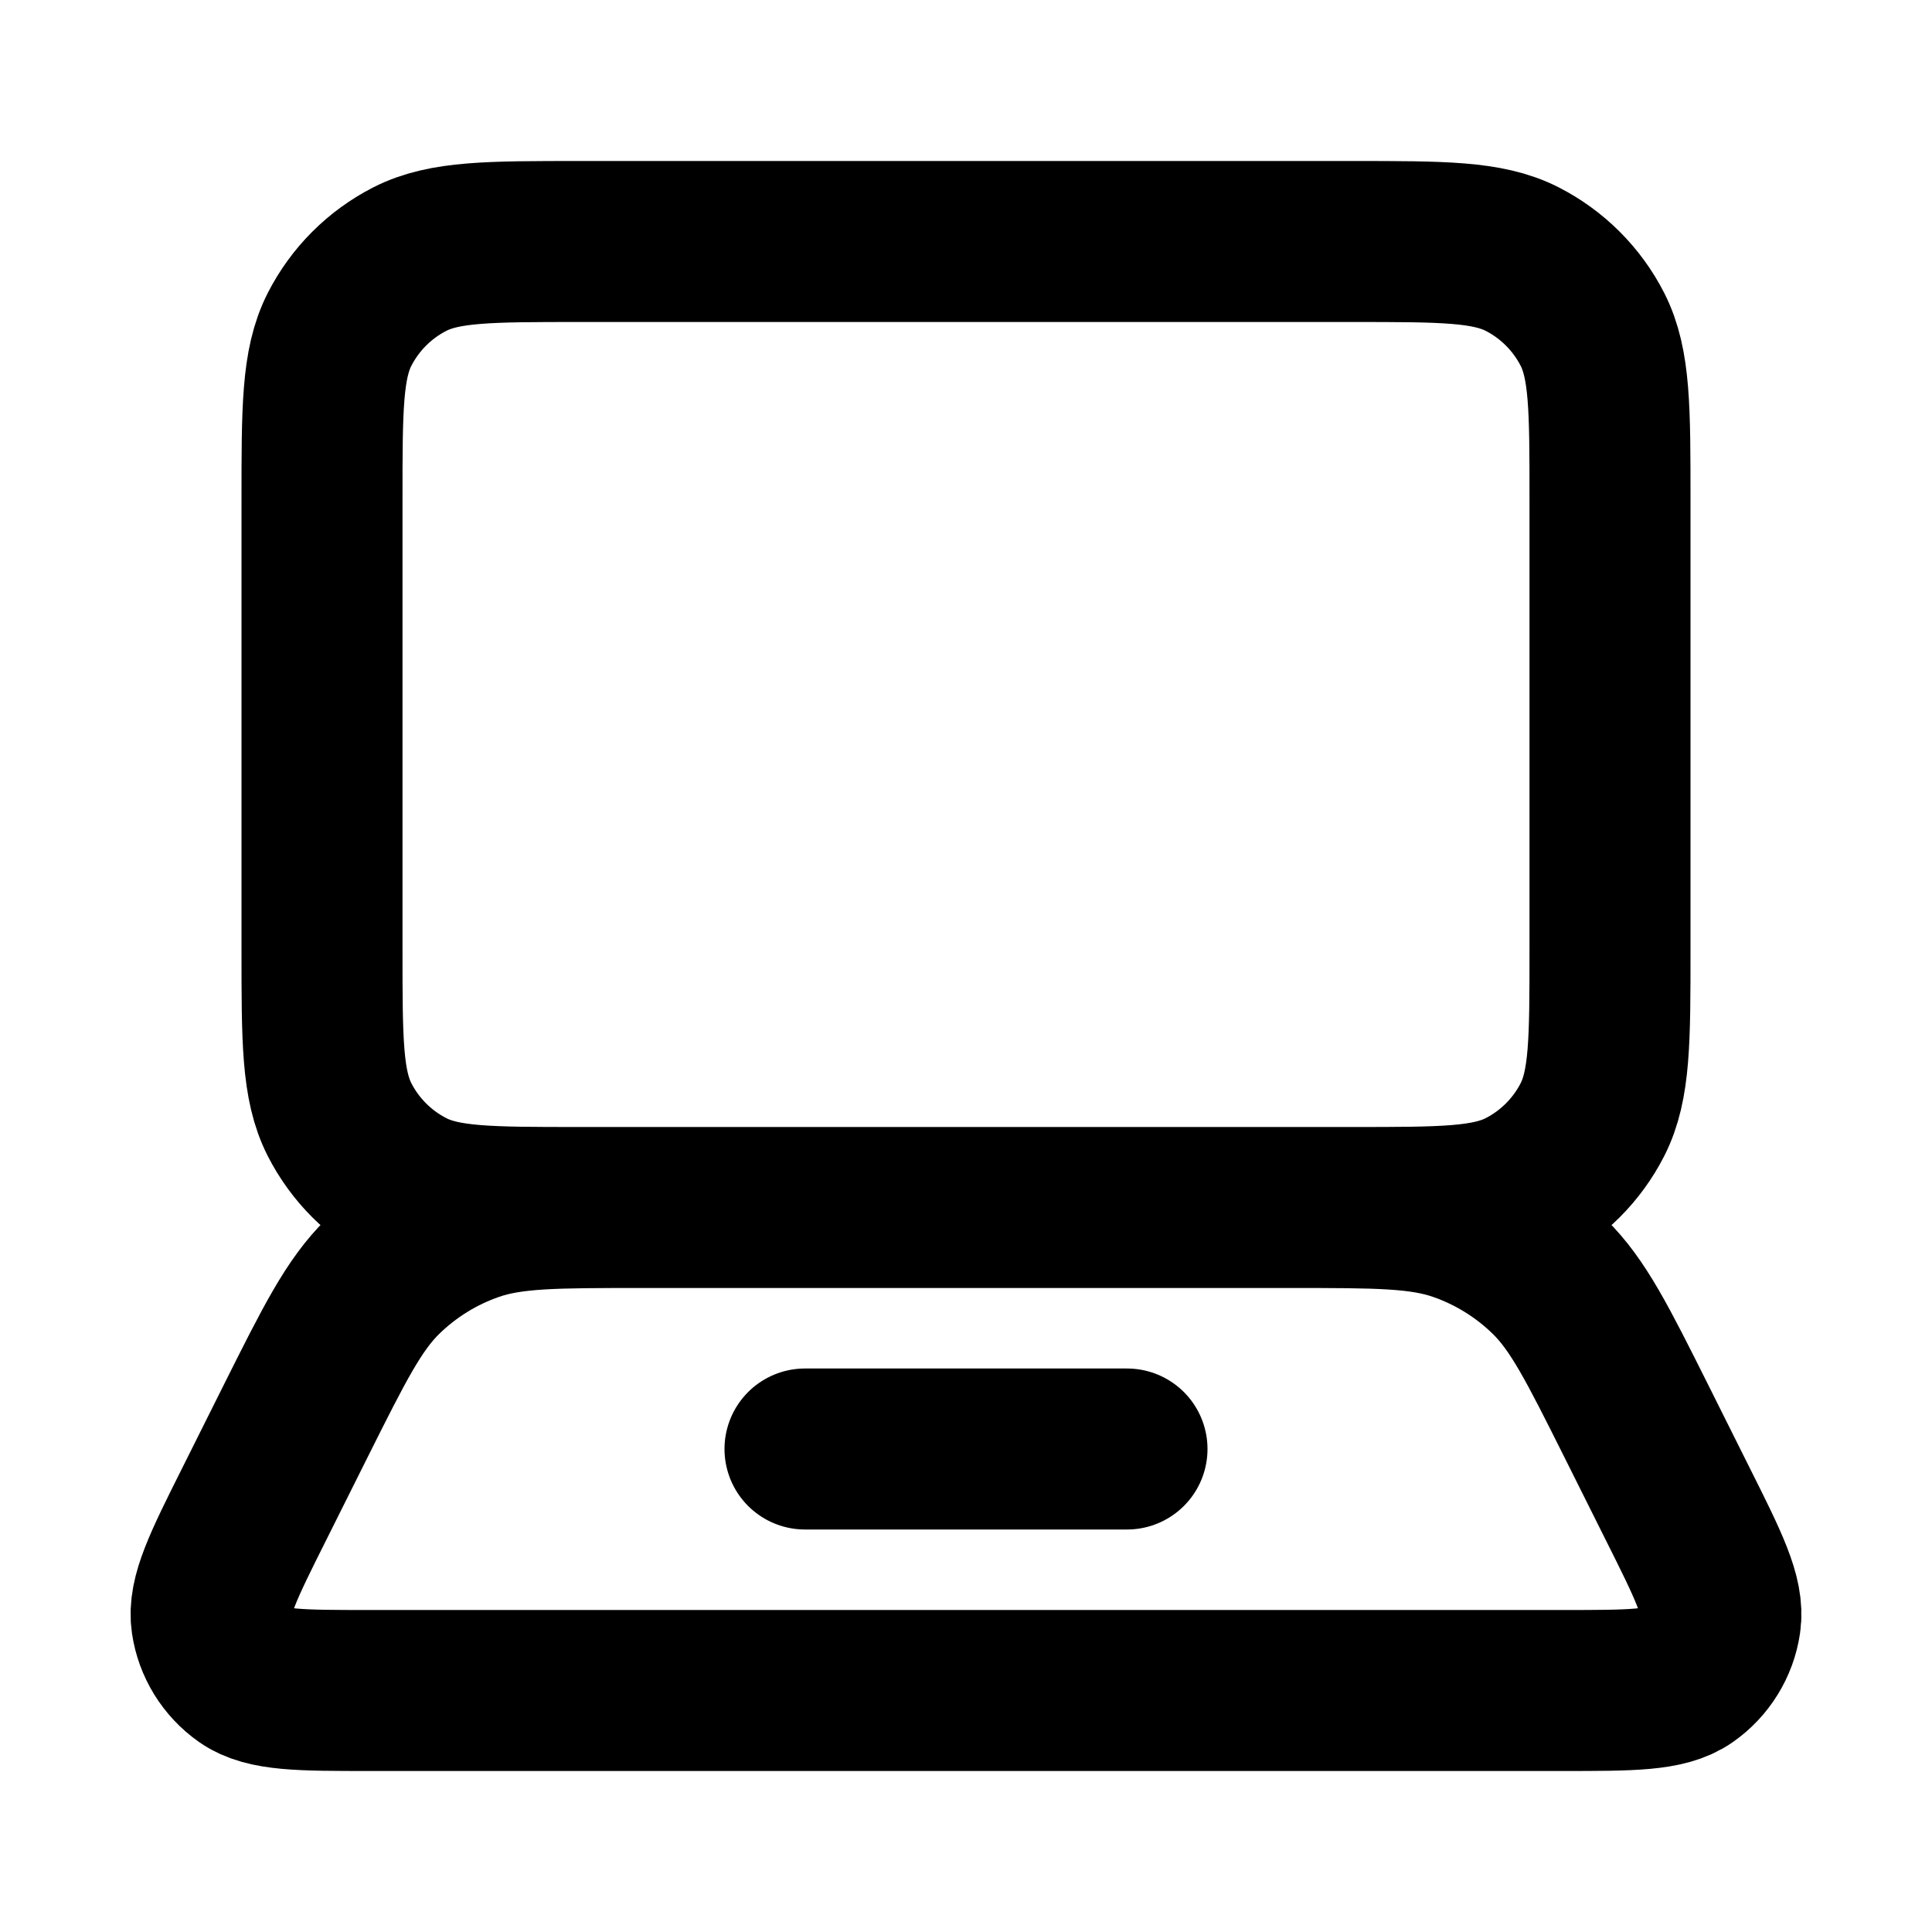
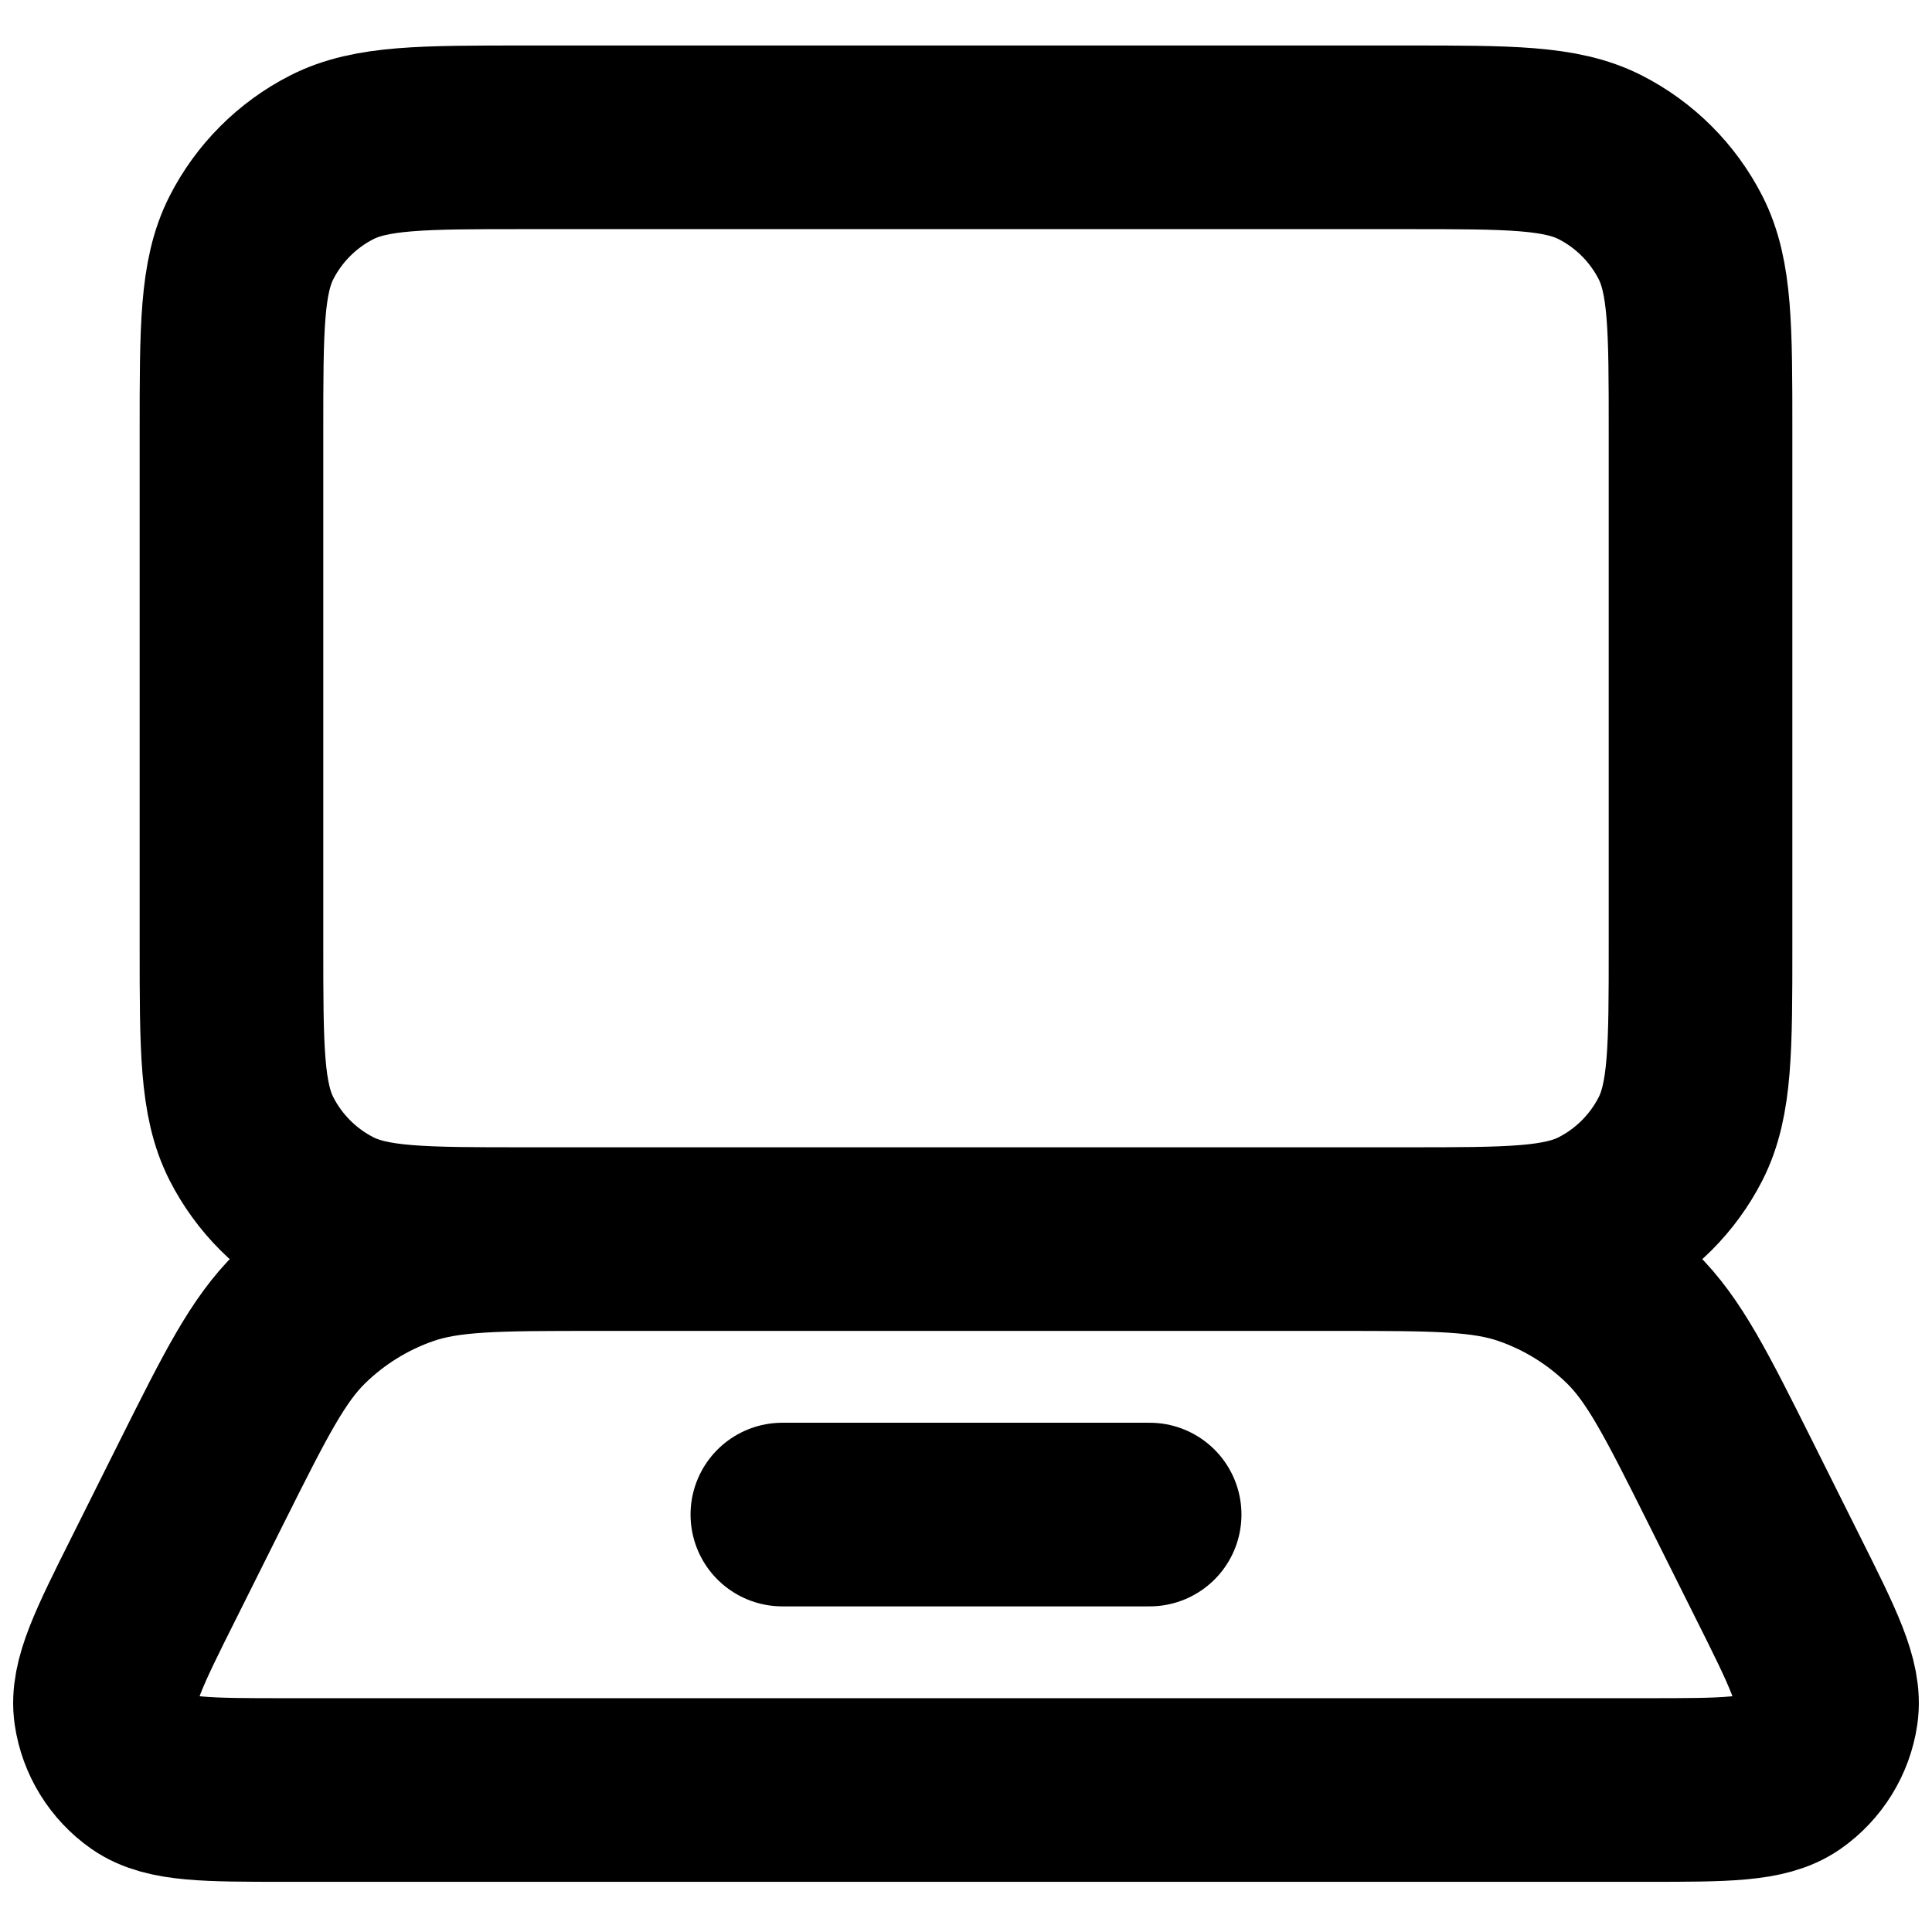
- <svg xmlns="http://www.w3.org/2000/svg" width="800px" height="800px" viewBox="0 0 24 24" fill="none">
+ <svg xmlns="http://www.w3.org/2000/svg" width="800px" height="800px" viewBox="1.479 1.887 21.042 20.277" fill="none">
  <path d="M10 18H14M7.2 3H16.8C17.92 3 18.48 3 18.908 3.218C19.284 3.41 19.59 3.716 19.782 4.092C20 4.52 20 5.08 20 6.2V11.8C20 12.92 20 13.48 19.782 13.908C19.59 14.284 19.284 14.59 18.908 14.782C18.48 15 17.92 15 16.8 15H7.2C6.08 15 5.52 15 5.092 14.782C4.716 14.59 4.41 14.284 4.218 13.908C4 13.48 4 12.92 4 11.8V6.2C4 5.08 4 4.52 4.218 4.092C4.41 3.716 4.716 3.41 5.092 3.218C5.52 3 6.08 3 7.2 3ZM4.589 21H19.411C20.268 21 20.697 21 20.955 20.82C21.18 20.662 21.331 20.418 21.371 20.146C21.417 19.834 21.226 19.451 20.842 18.684L20.327 17.653C19.845 16.69 19.604 16.209 19.245 15.857C18.927 15.546 18.544 15.309 18.124 15.164C17.649 15 17.11 15 16.034 15H7.967C6.89 15 6.351 15 5.876 15.164C5.456 15.309 5.073 15.546 4.755 15.857C4.396 16.209 4.155 16.69 3.673 17.653L3.158 18.684C2.774 19.451 2.583 19.834 2.629 20.146C2.669 20.418 2.82 20.662 3.045 20.82C3.303 21 3.732 21 4.589 21Z" stroke="#000000" stroke-width="2" stroke-linecap="round" stroke-linejoin="round" />
</svg>
